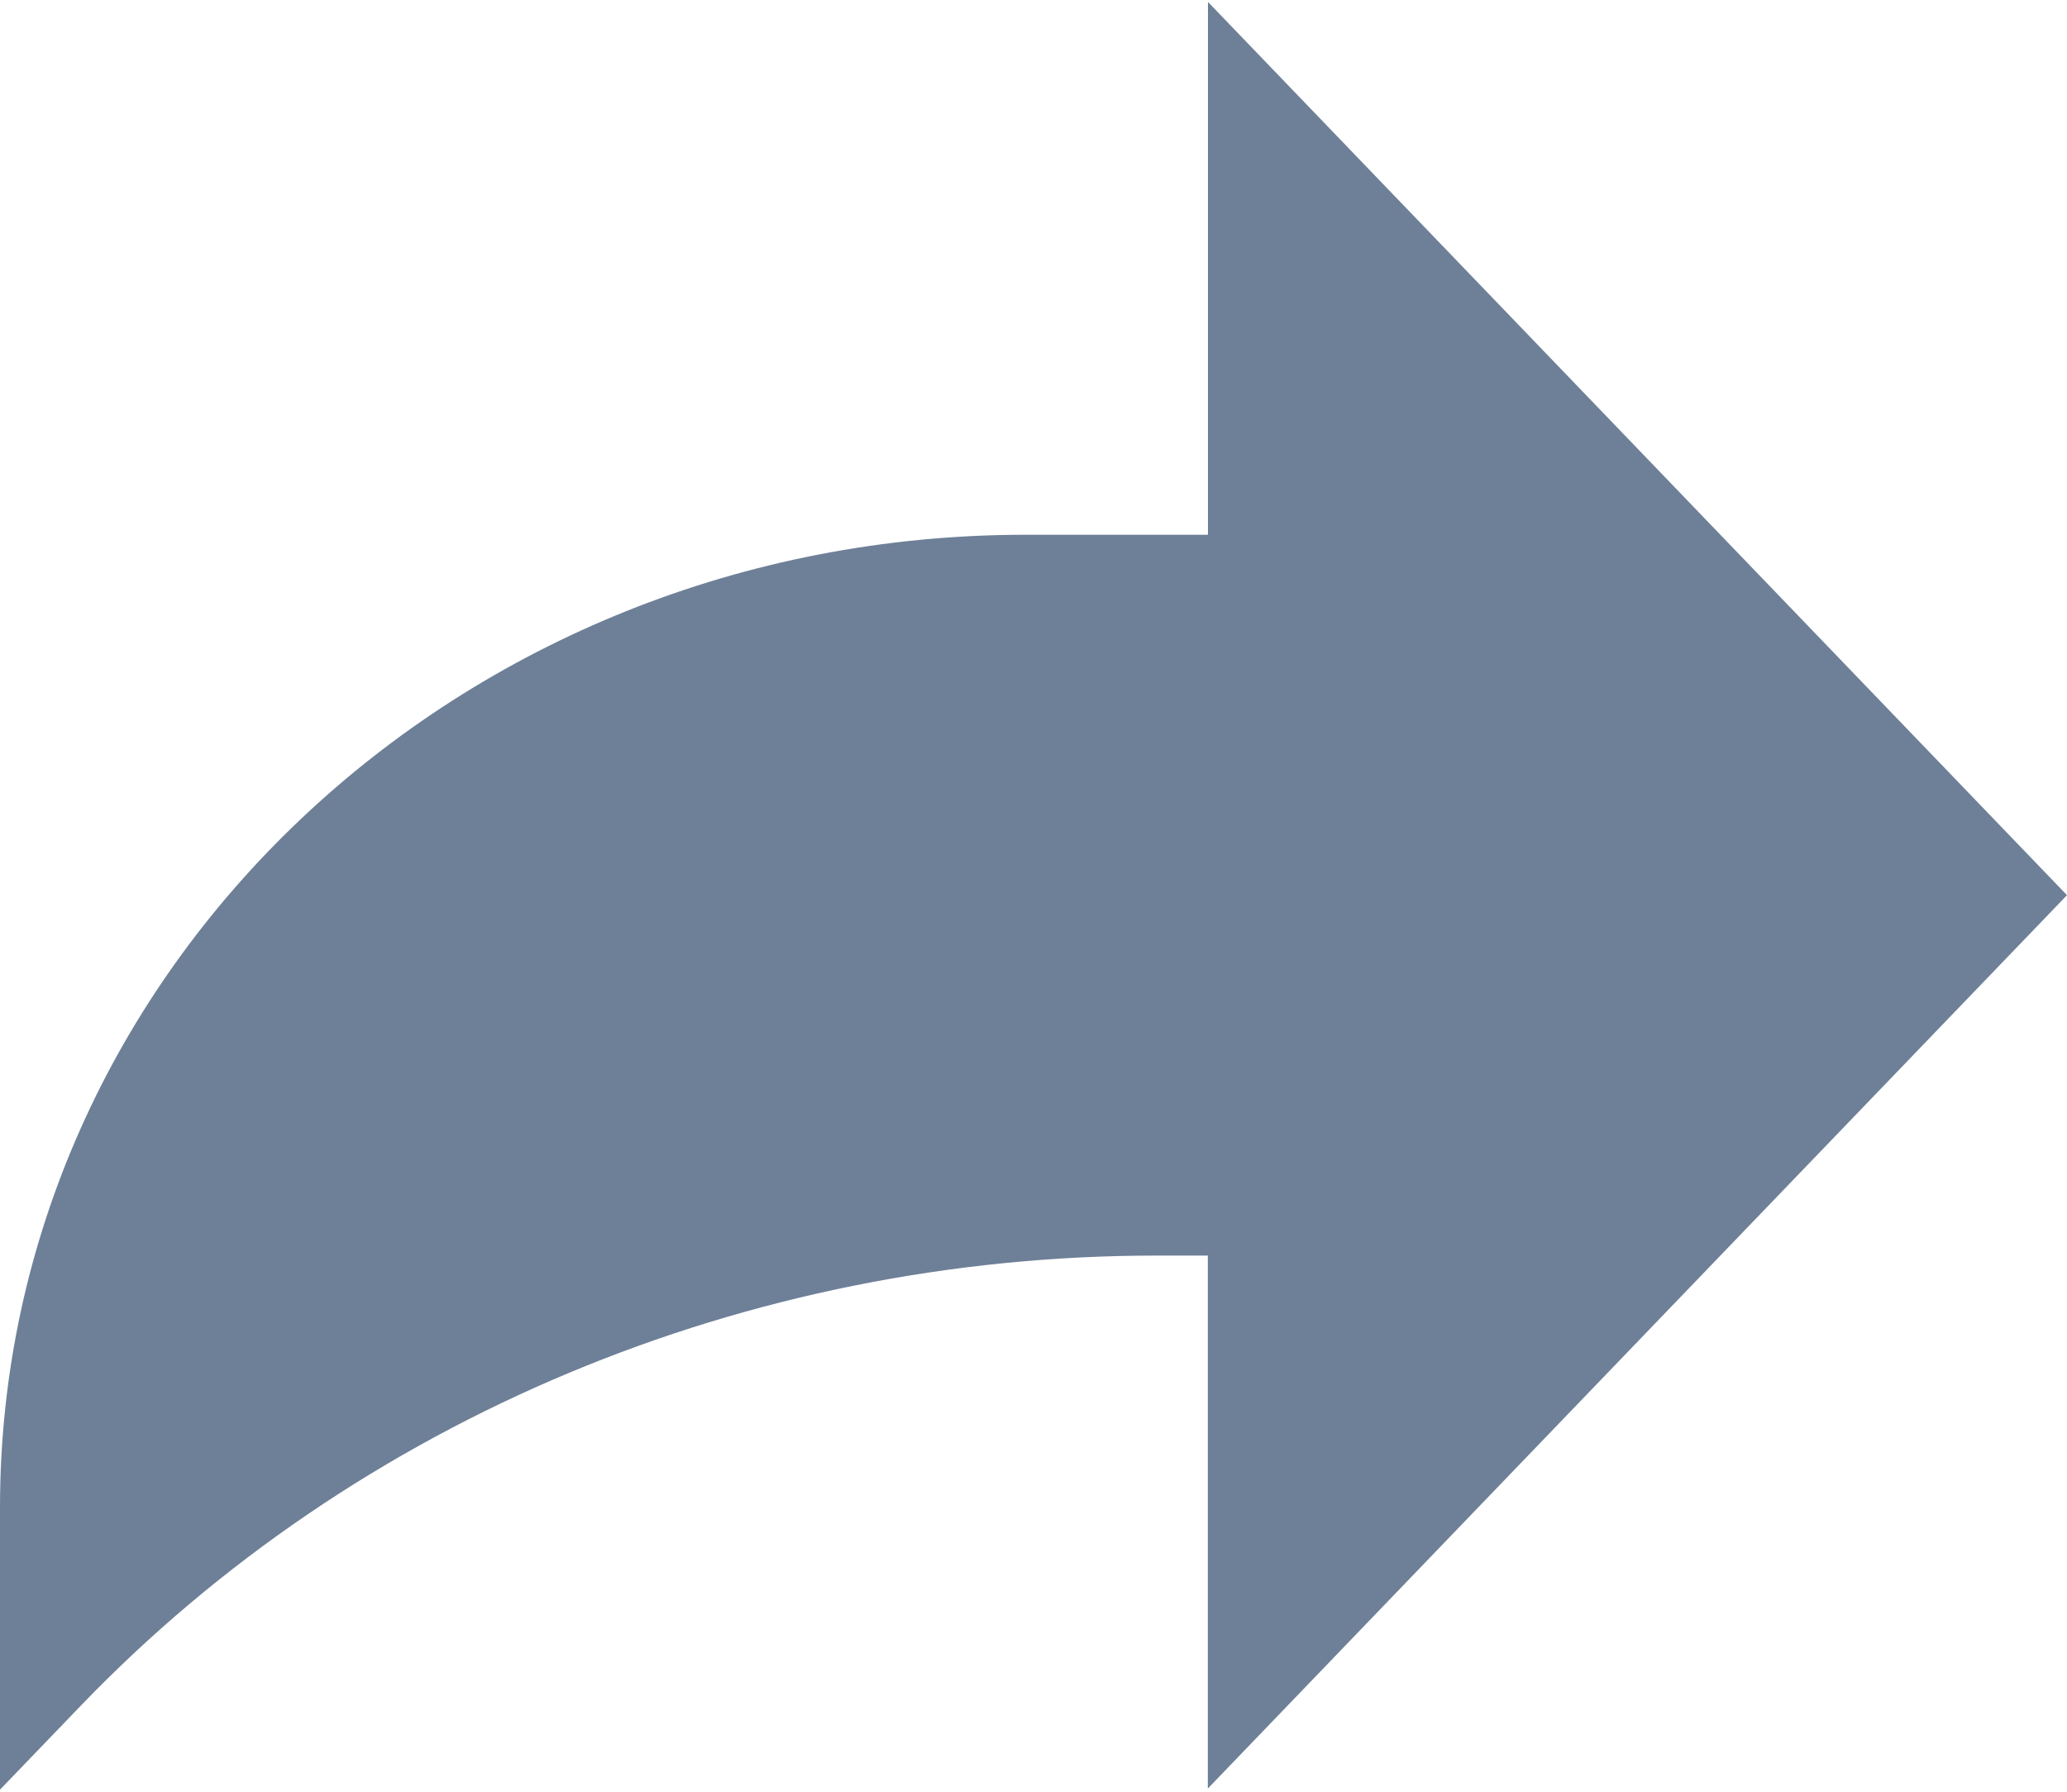
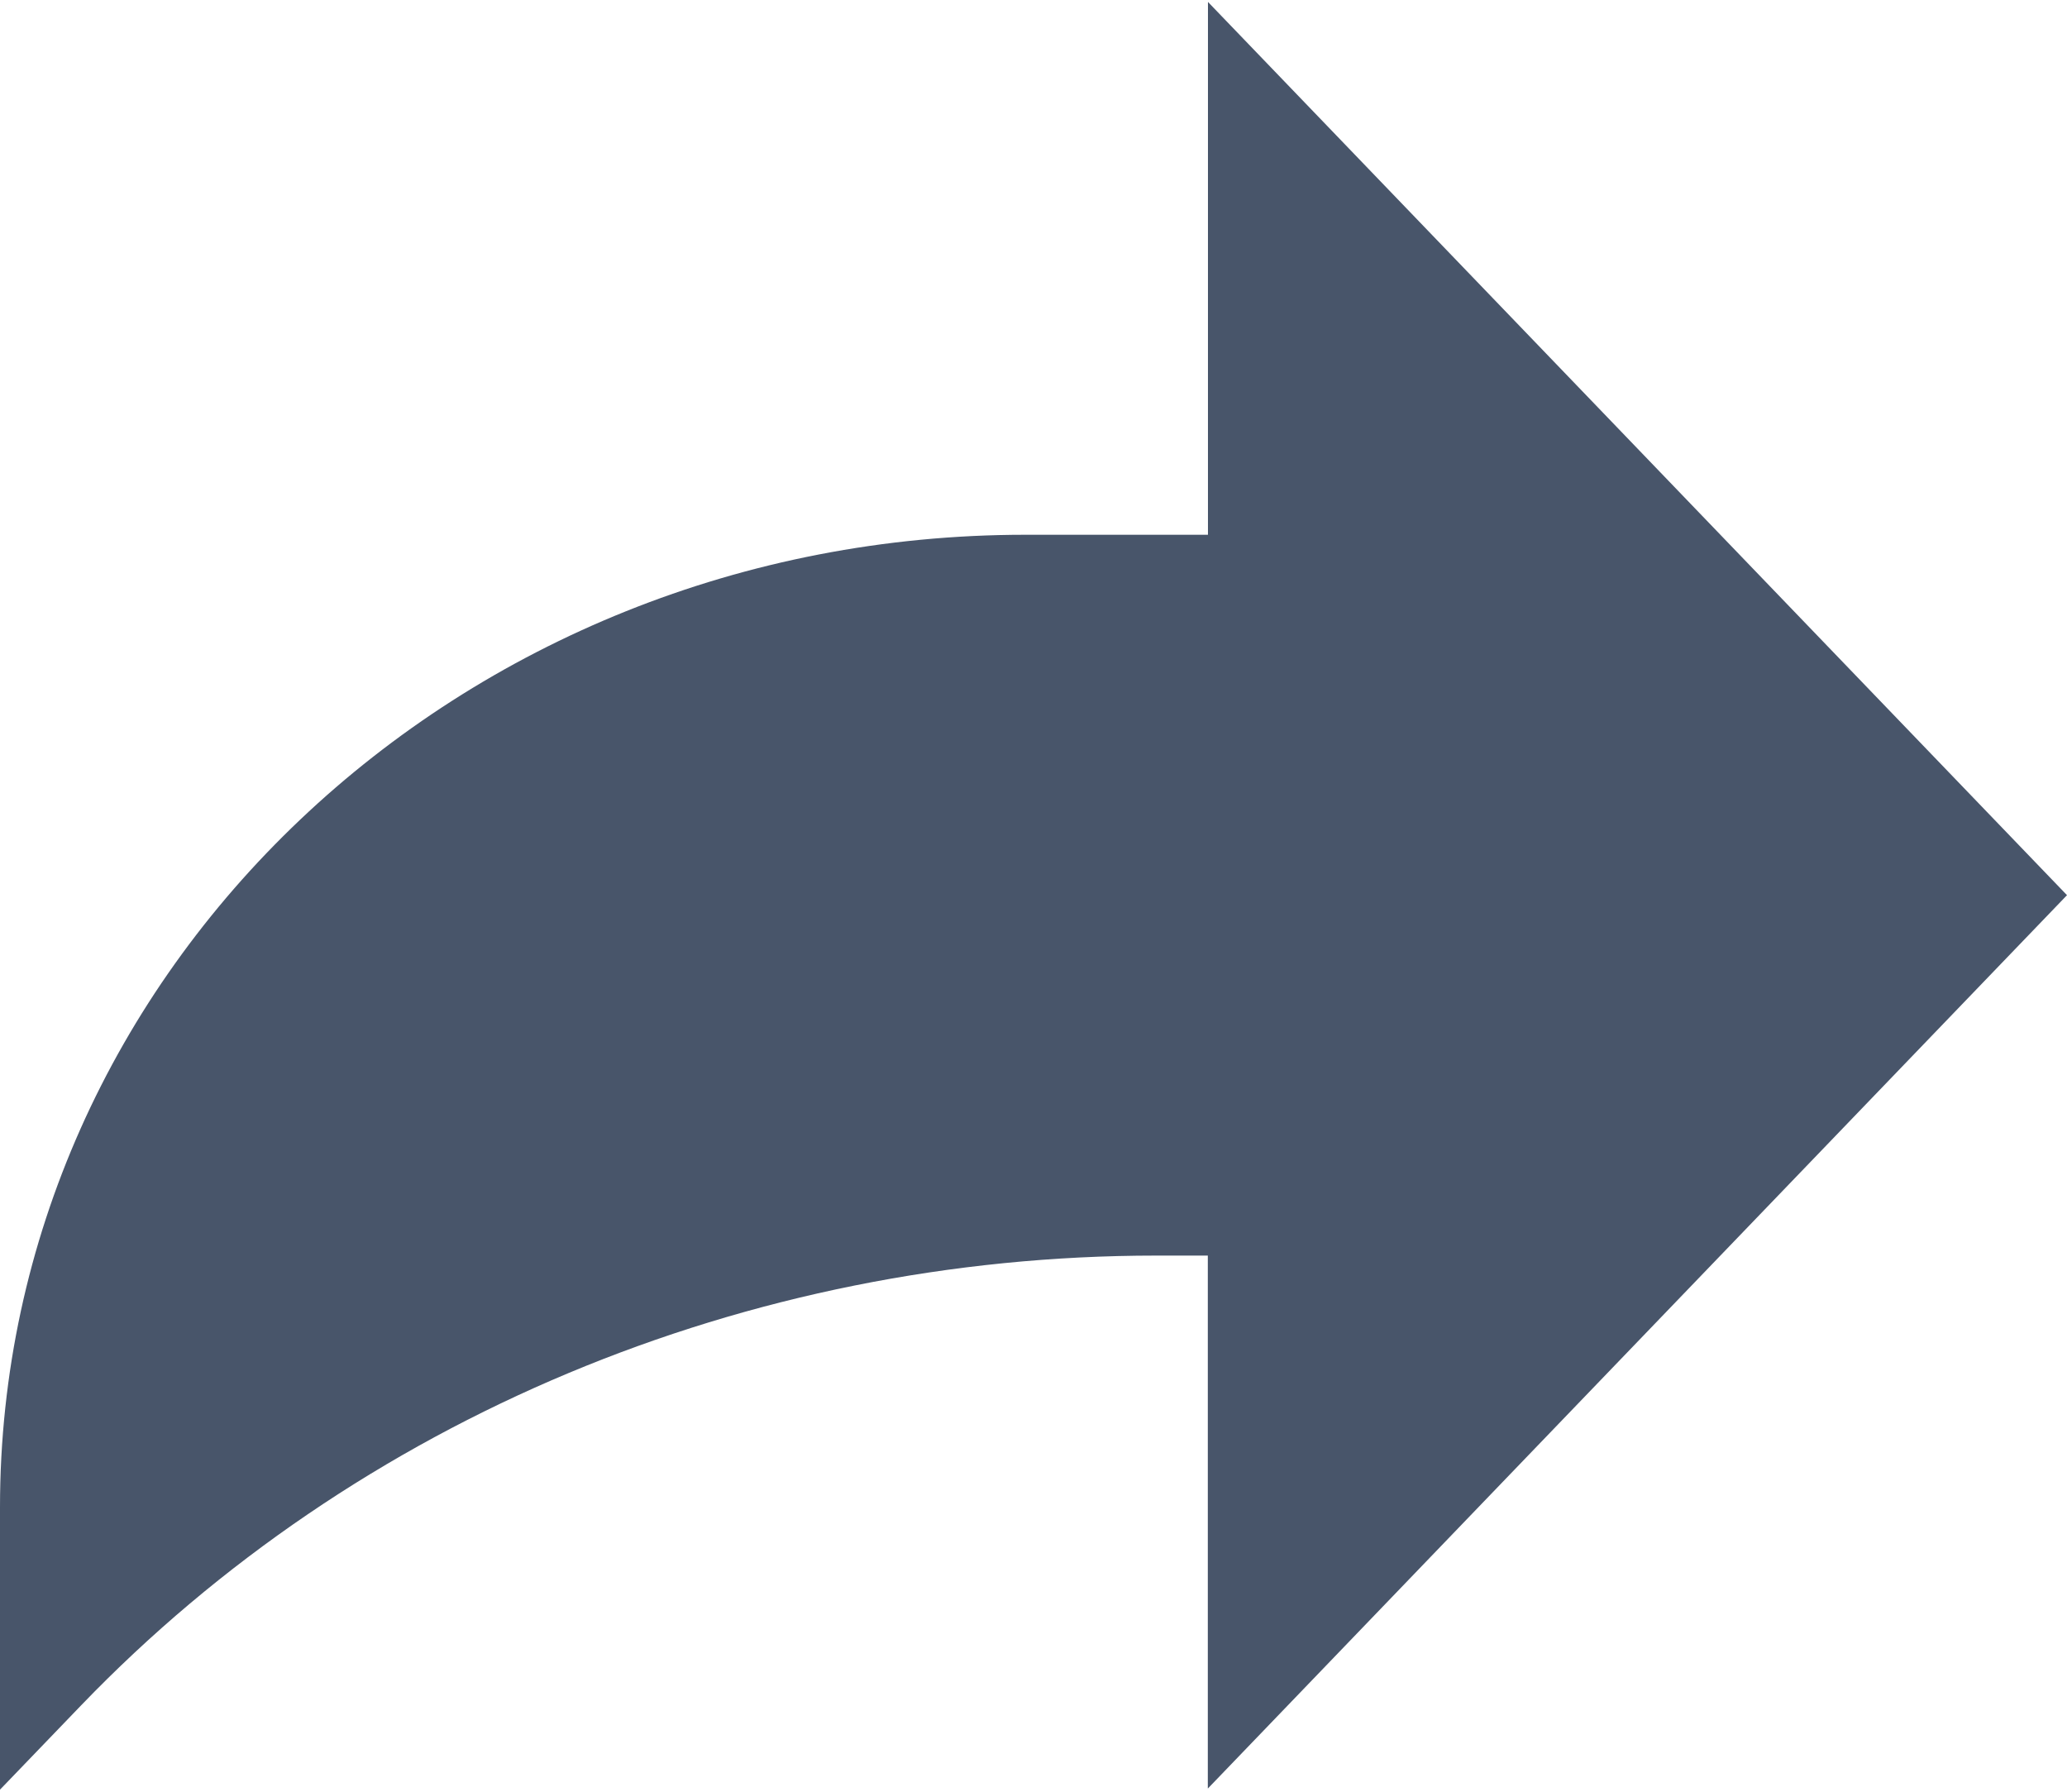
<svg xmlns="http://www.w3.org/2000/svg" width="15" height="13">
-   <path fill="#6E8098" d="M15 6.495L8.766.014V3.88H7.441C3.33 3.88 0 7.039 0 10.936v2.049l.589-.612C2.59 10.294 5.422 9.11 8.39 9.11h.375v3.867L15 6.495z" />
+   <path fill="hsl(217, 19%, 35%)" d="M15 6.495L8.766.014V3.88H7.441C3.33 3.88 0 7.039 0 10.936v2.049l.589-.612C2.59 10.294 5.422 9.11 8.39 9.11h.375v3.867L15 6.495z" />
</svg>
